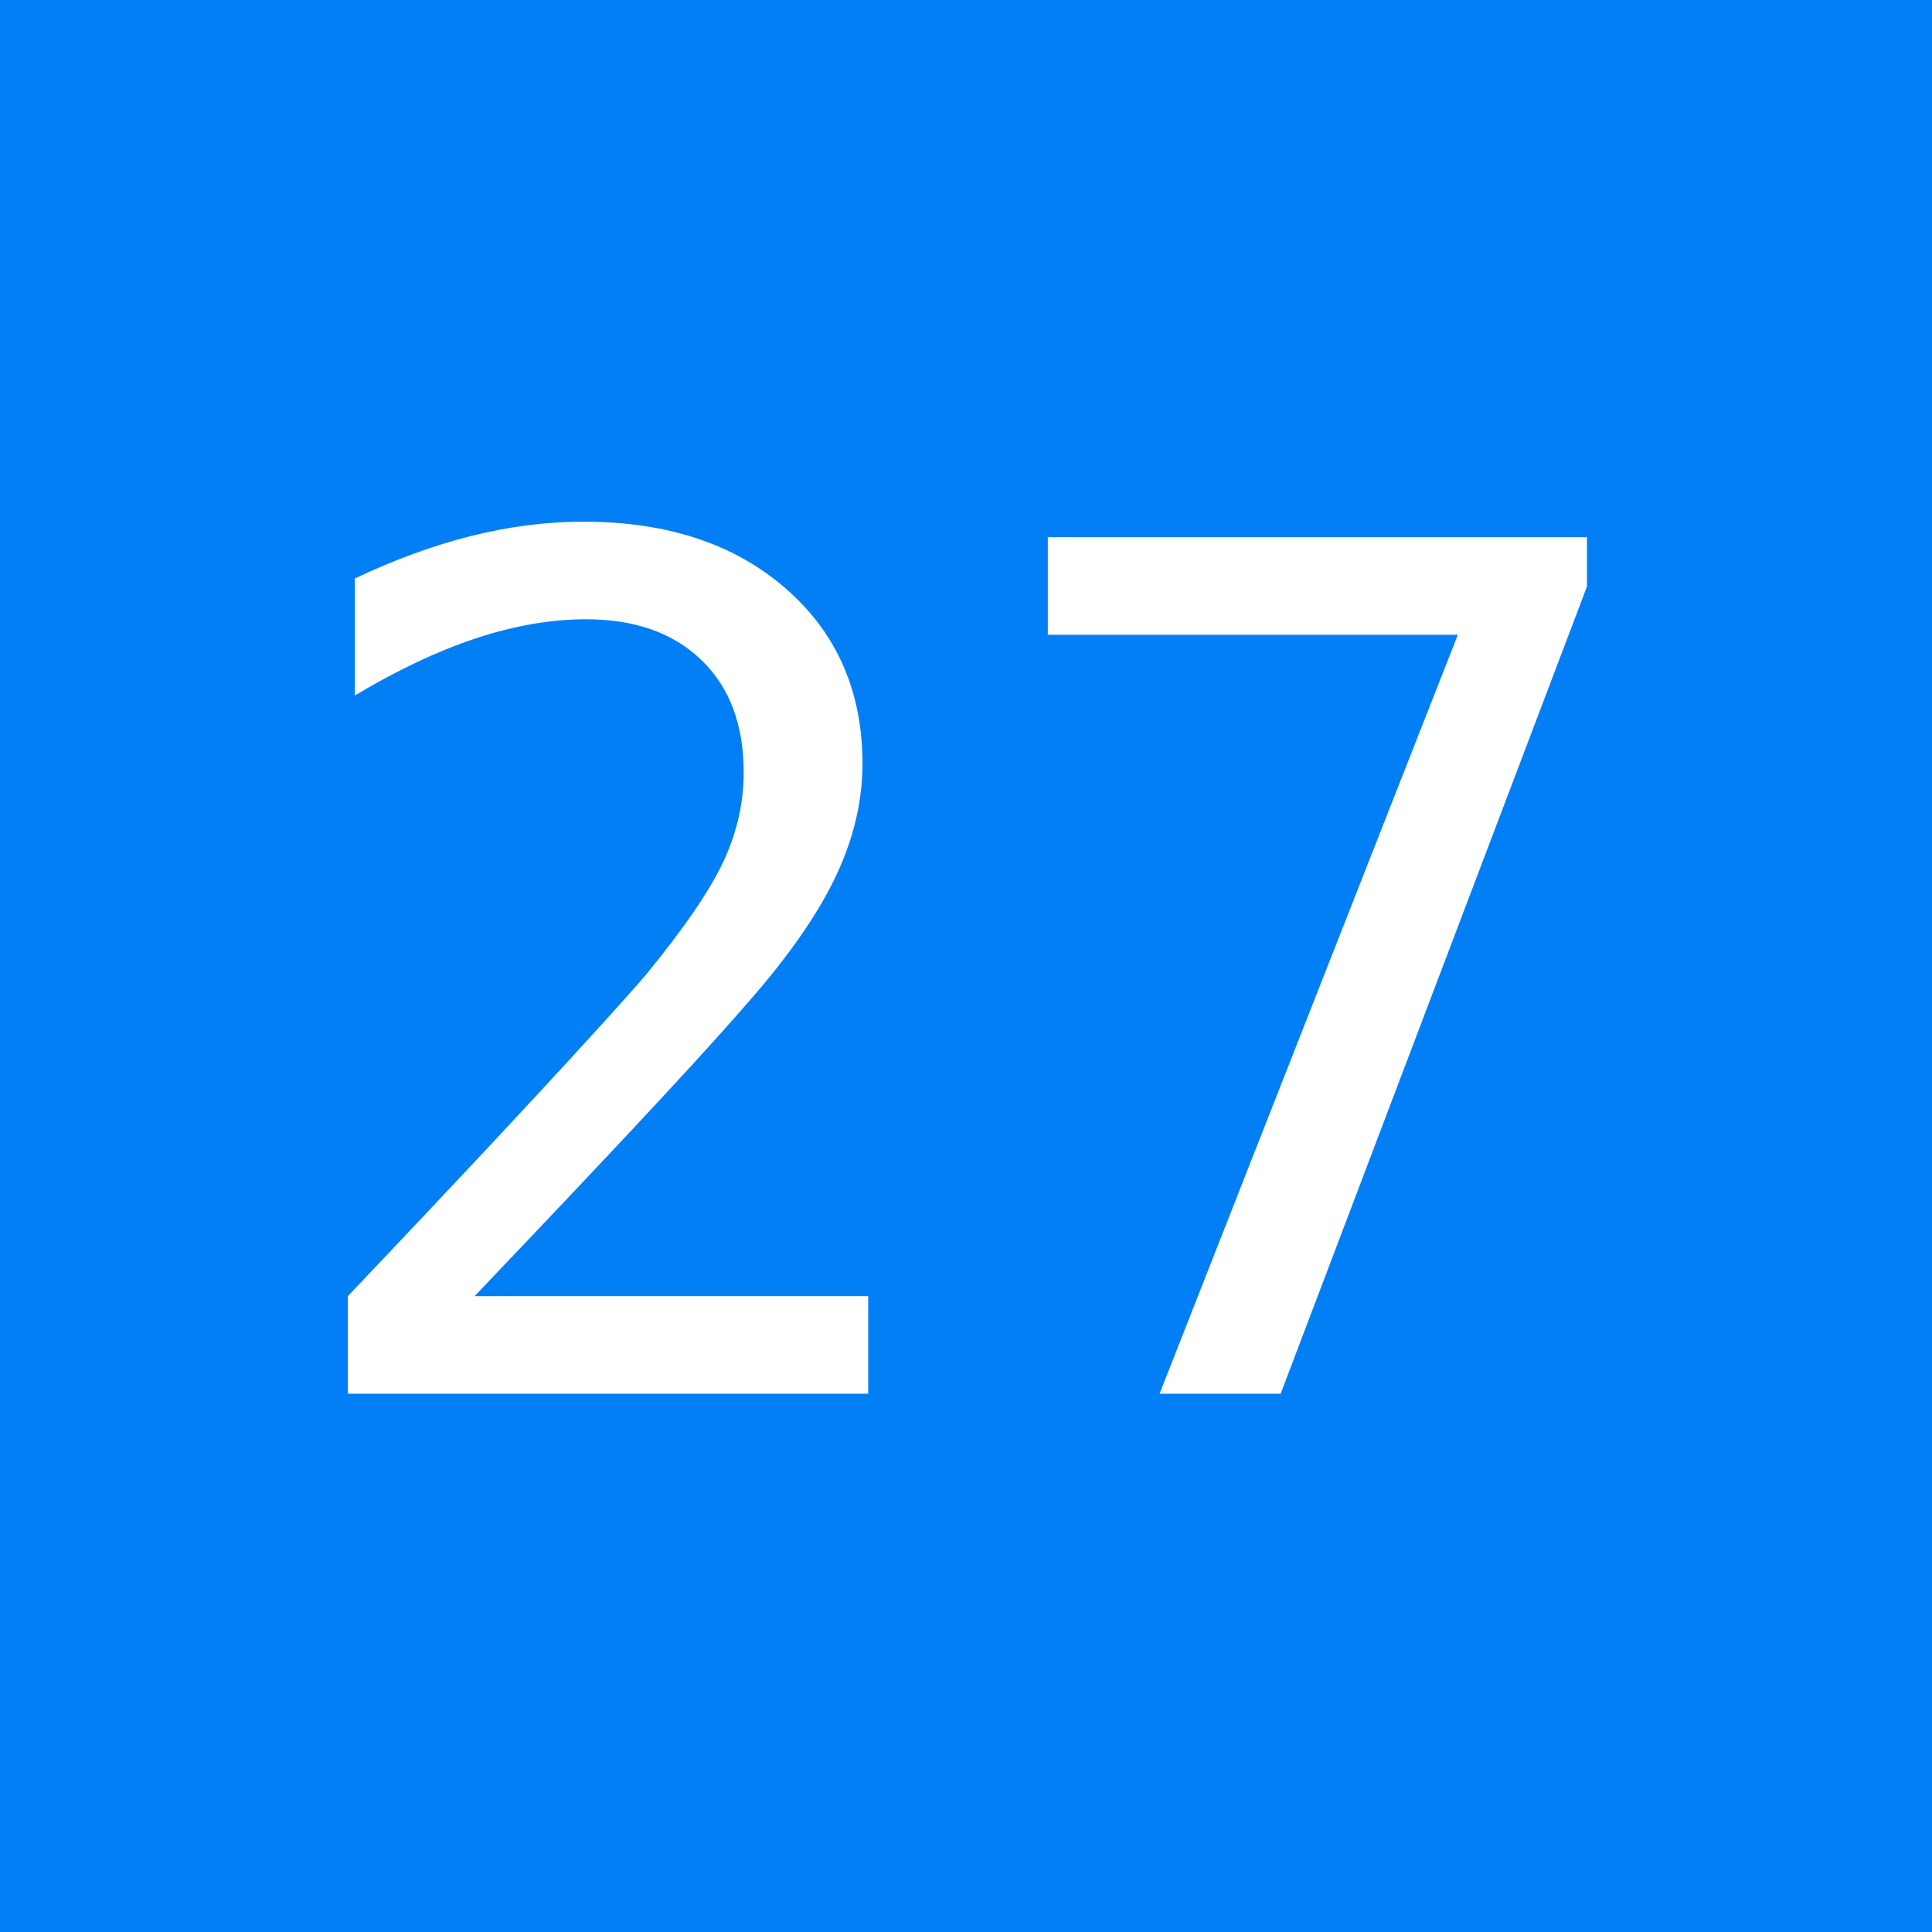
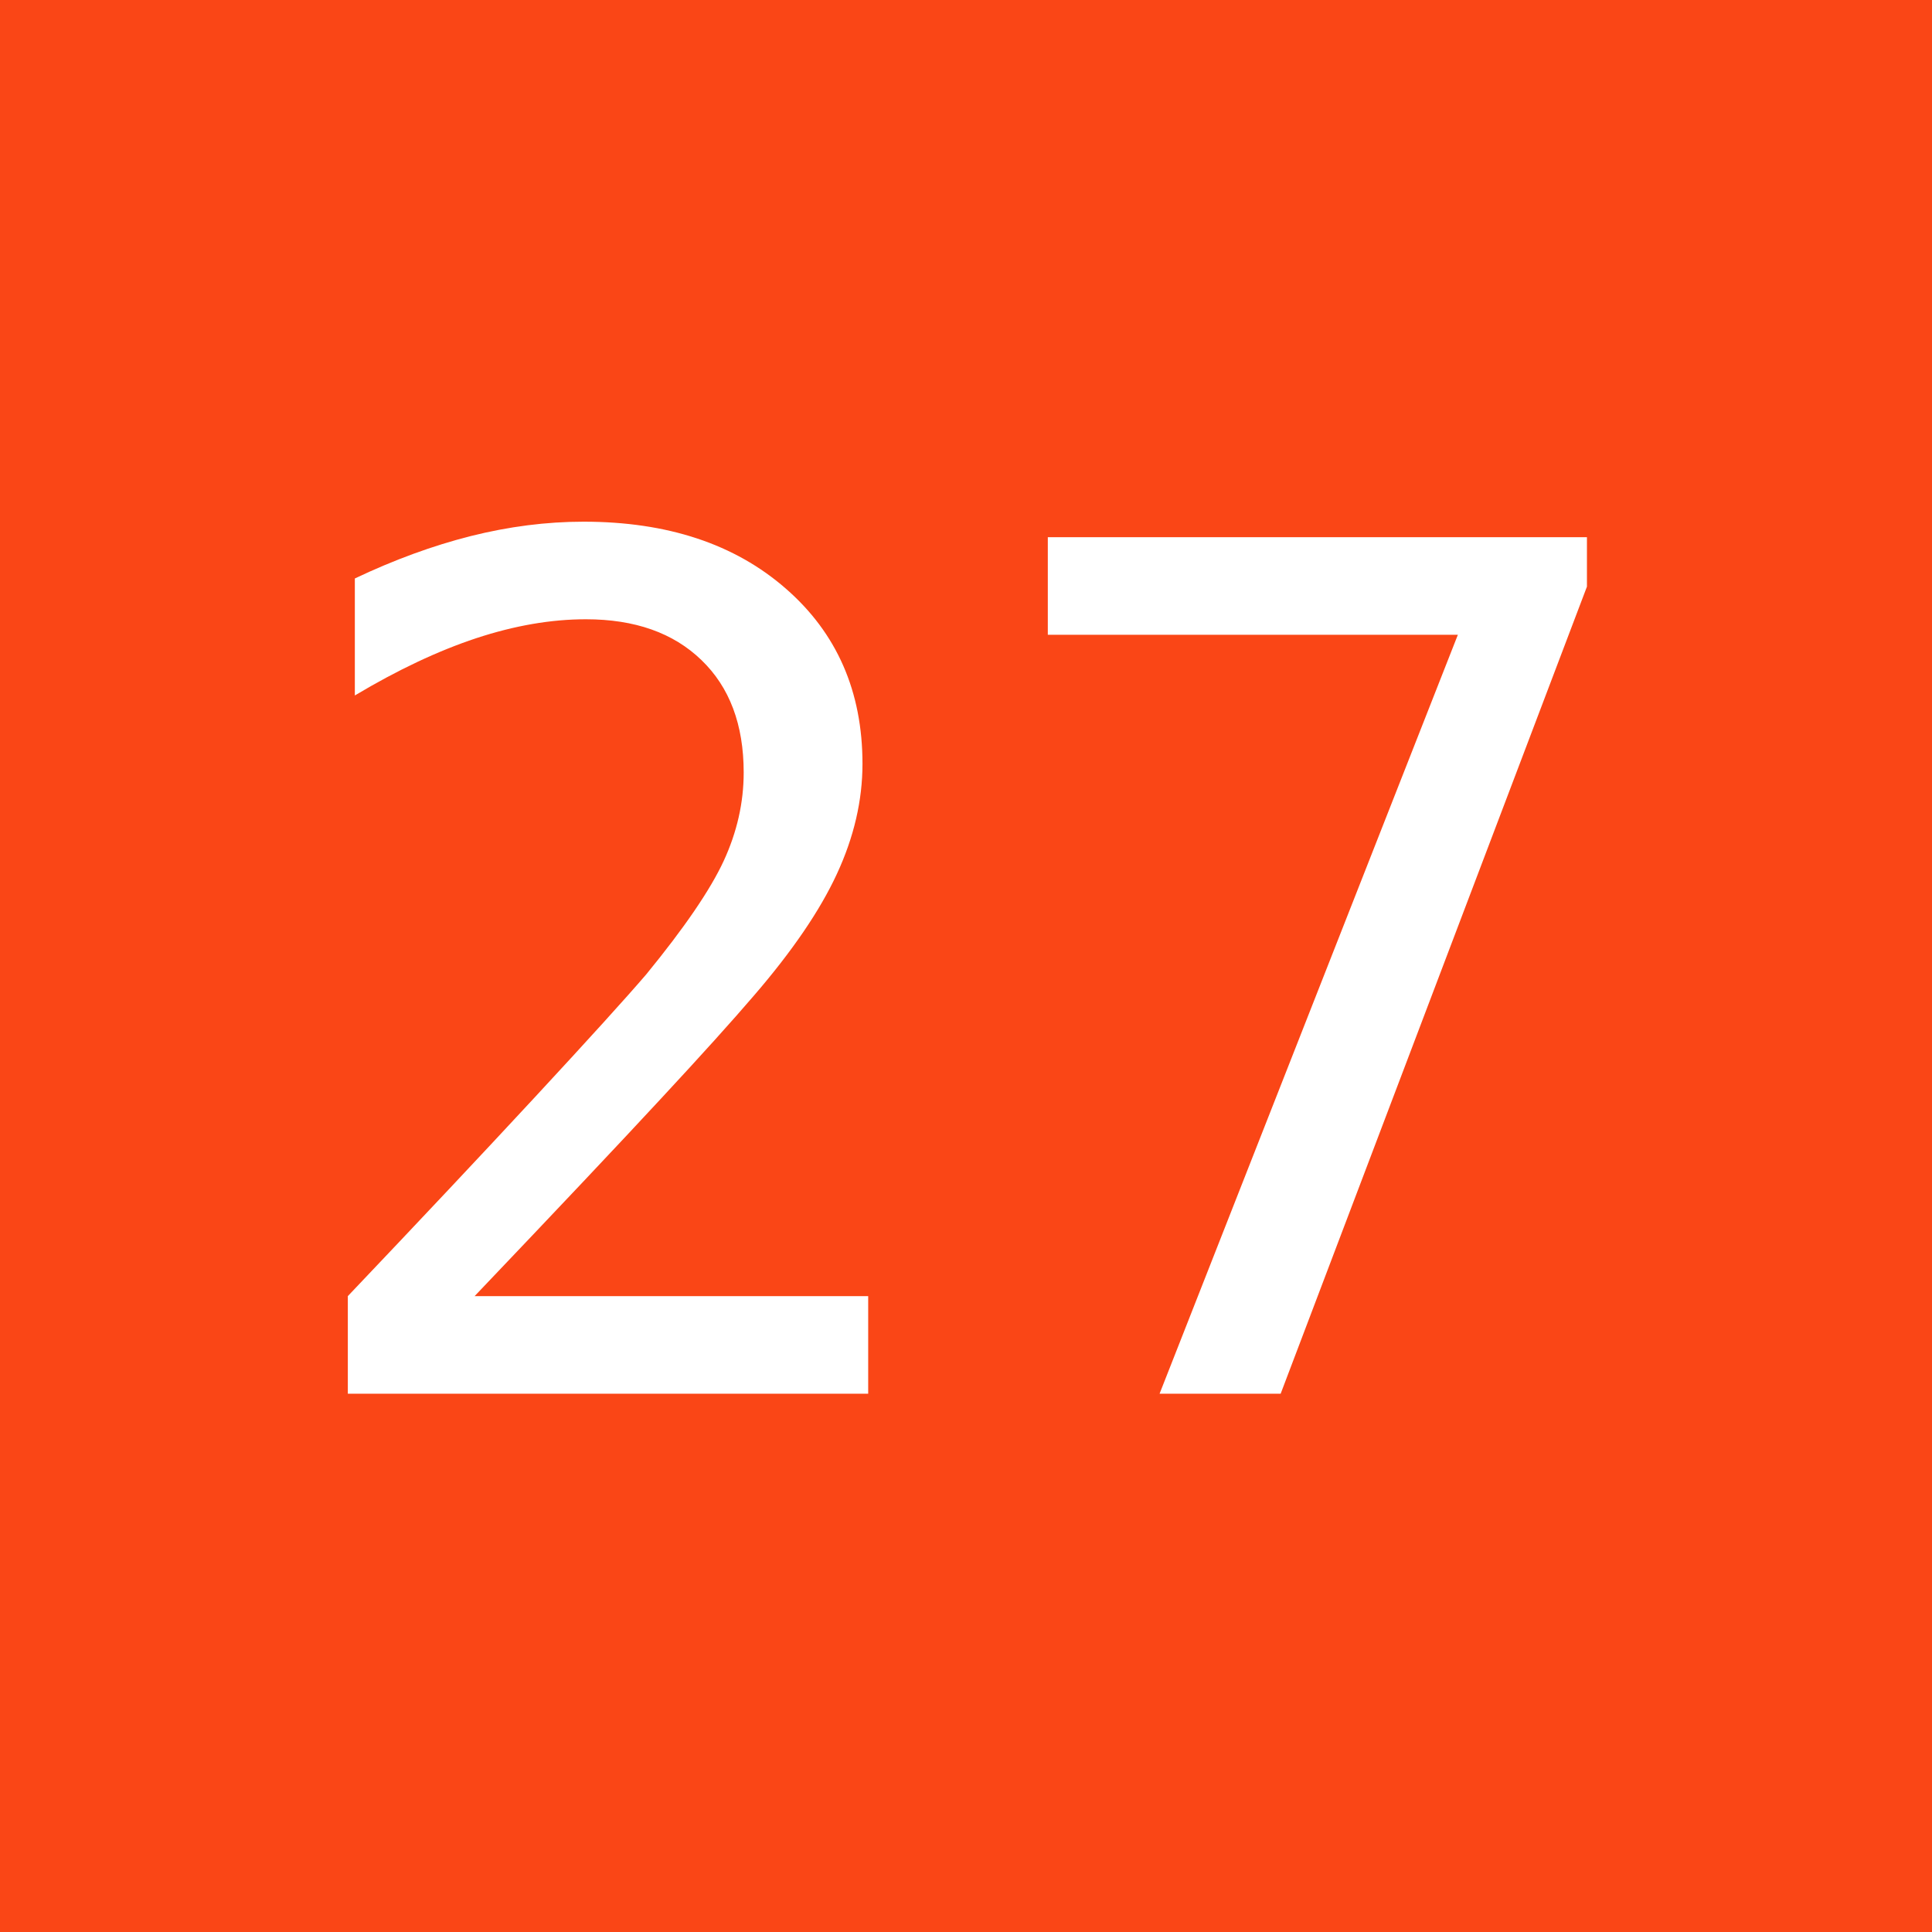
<svg xmlns="http://www.w3.org/2000/svg" width="52.211mm" height="52.211mm" viewBox="0 0 185 185" id="svg2" version="1.1">
  <defs id="defs4" />
  <g id="layer1" transform="translate(-125.5531,-92.80733)" style="display:inline">
-     <path style="opacity:1;fill:#027ff4;fill-opacity:1" d="m 125.553,185.307 0,-92.5 92.5,0 92.5,0 0,92.5 0,92.5 -92.5,0 -92.5,0 0,-92.5 z" id="path5020" />
+     <path style="opacity:1;fill:#FA4616;fill-opacity:1" d="m 125.553,185.307 0,-92.5 92.5,0 92.5,0 0,92.5 0,92.5 -92.5,0 -92.5,0 0,-92.5 z" id="path5020" />
    <text xml:space="preserve" style="font-style:normal;font-weight:normal;font-size:40px;line-height:125%;font-family:sans-serif;letter-spacing:0px;word-spacing:0px;fill:#000000;fill-opacity:1;stroke:none;stroke-width:1px;stroke-linecap:butt;stroke-linejoin:miter;stroke-opacity:1" x="150.515" y="226.259" id="text5024">
      <tspan id="tspan5026" x="150.515" y="226.259" style="font-style:normal;font-variant:normal;font-weight:normal;font-stretch:normal;font-size:112.5px;font-family:monospace;-inkscape-font-specification:monospace;fill:#ffffff">27</tspan>
    </text>
  </g>
</svg>
